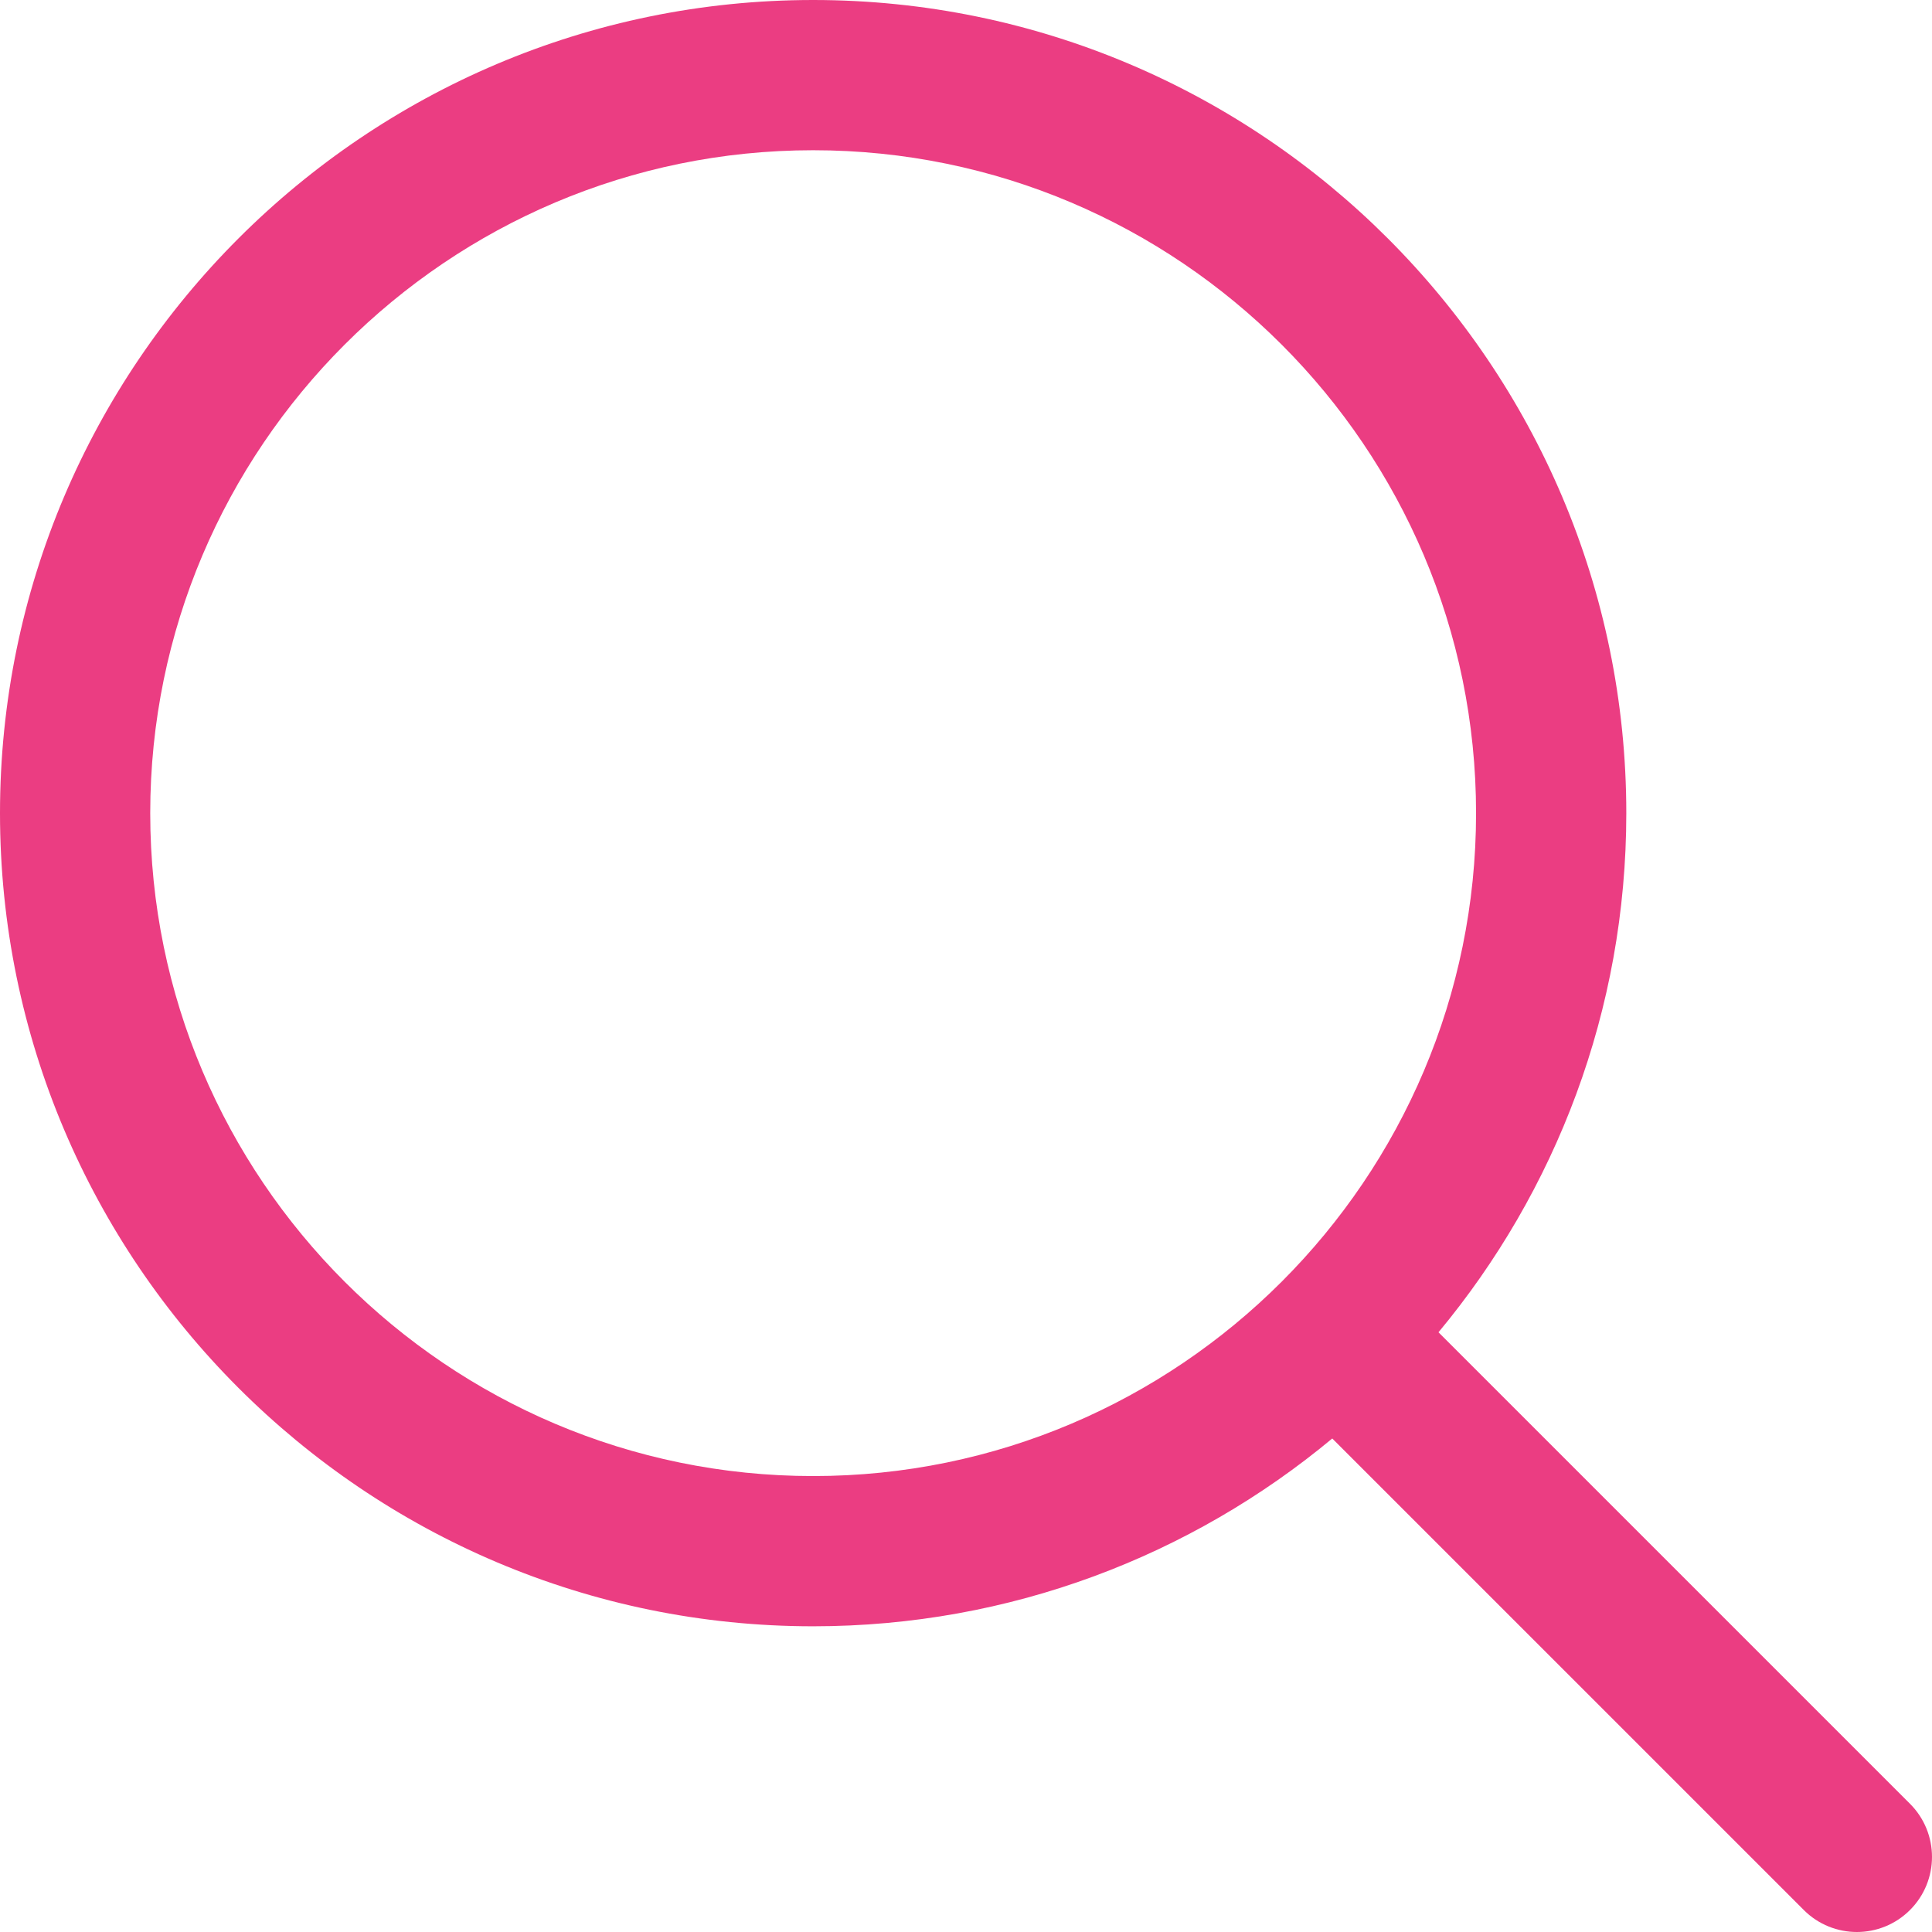
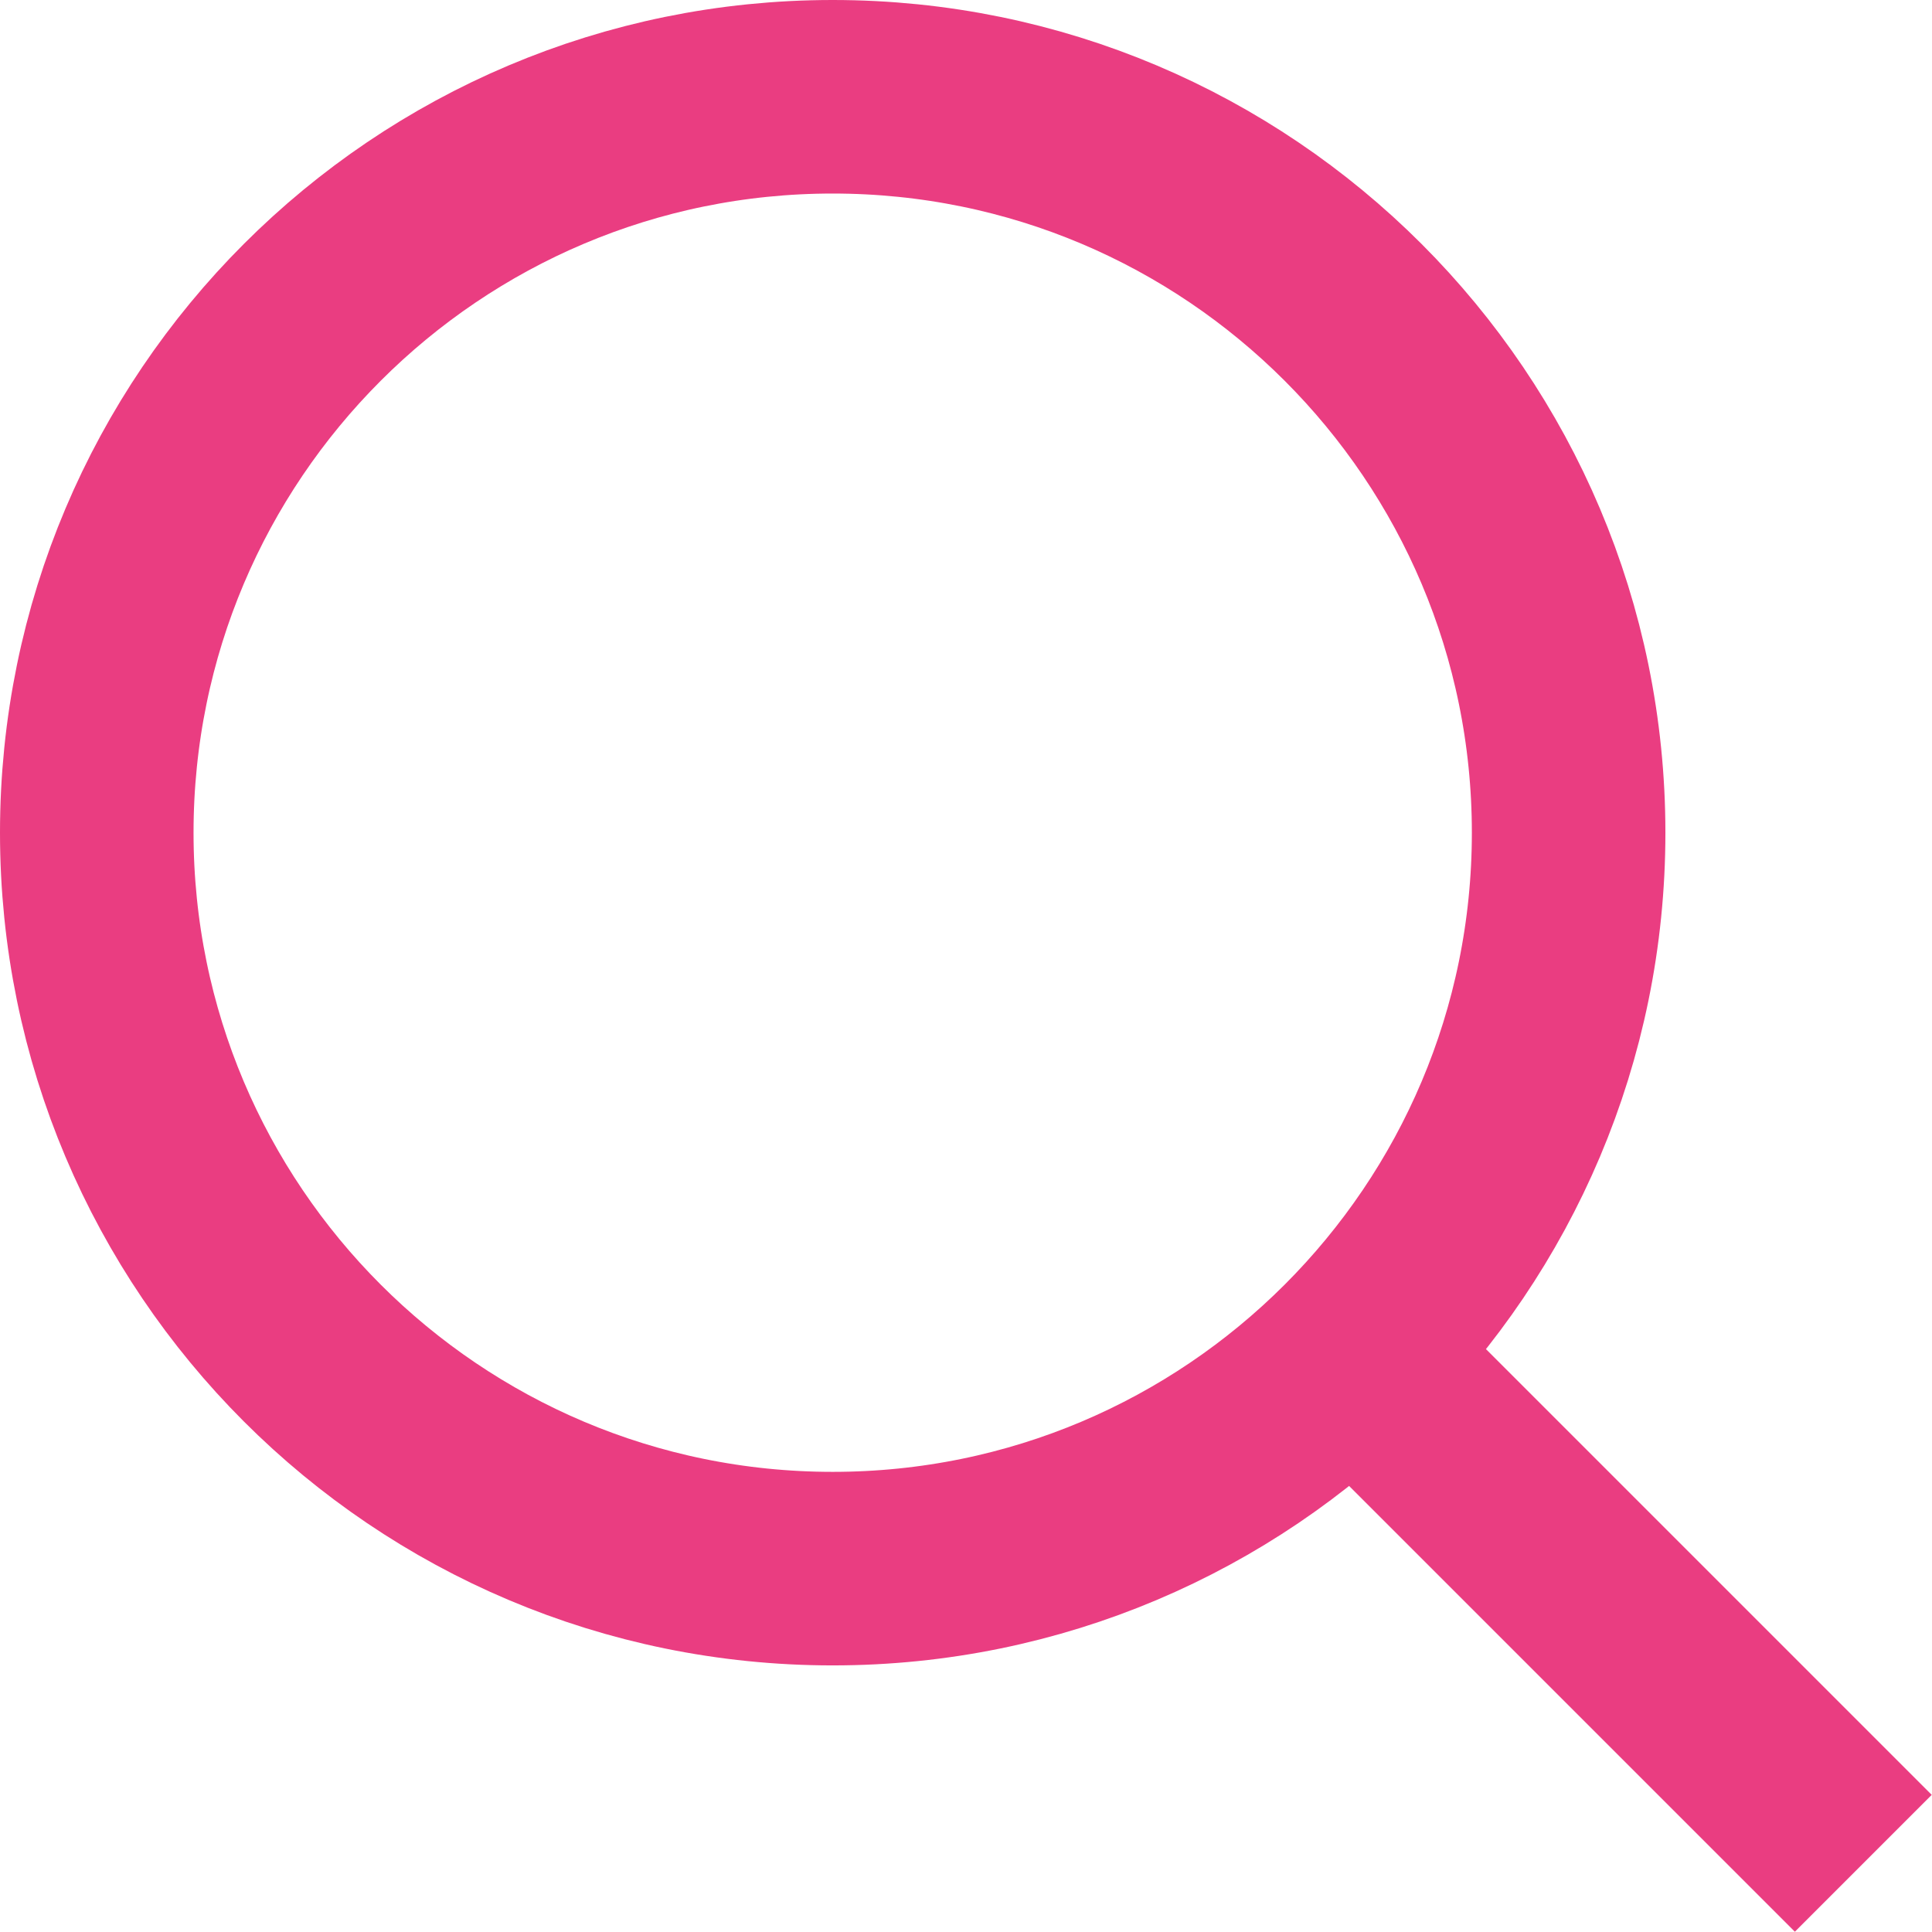
- <svg xmlns="http://www.w3.org/2000/svg" viewBox="0 0 192.904 192.904" fill="#eb3d82">
-   <path d="M190.707 180.101l-47.078-47.077c11.702-14.072 18.752-32.142 18.752-51.831C162.381 36.423 125.959 0 81.191 0S0 36.423 0 81.193s36.422 81.187 81.191 81.187c19.688 0 37.759-7.049 51.831-18.751l47.079 47.078c1.464 1.465 3.384 2.197 5.303 2.197s3.839-.732 5.304-2.197a7.5 7.5 0 0 0-.001-10.606zM15 81.193C15 44.694 44.693 15 81.191 15s66.189 29.694 66.189 66.193-29.692 66.187-66.189 66.187S15 117.689 15 81.193z" />
+ <svg xmlns="http://www.w3.org/2000/svg" viewBox="0 0 39.93 39.93">
+   <defs>
+     <style>.cls-1{fill:none;stroke:#ea3d81;stroke-miterlimit:10;stroke-width:4px;}</style>
+   </defs>
+   <g id="Capa_2" data-name="Capa 2">
+     <g id="Layer_1" data-name="Layer 1">
+       <circle class="cls-1" cx="17.21" cy="17.21" r="15.21" />
+       <line class="cls-1" x1="38.51" y1="38.51" x2="27.97" y2="27.97" />
+     </g>
+   </g>
</svg>
